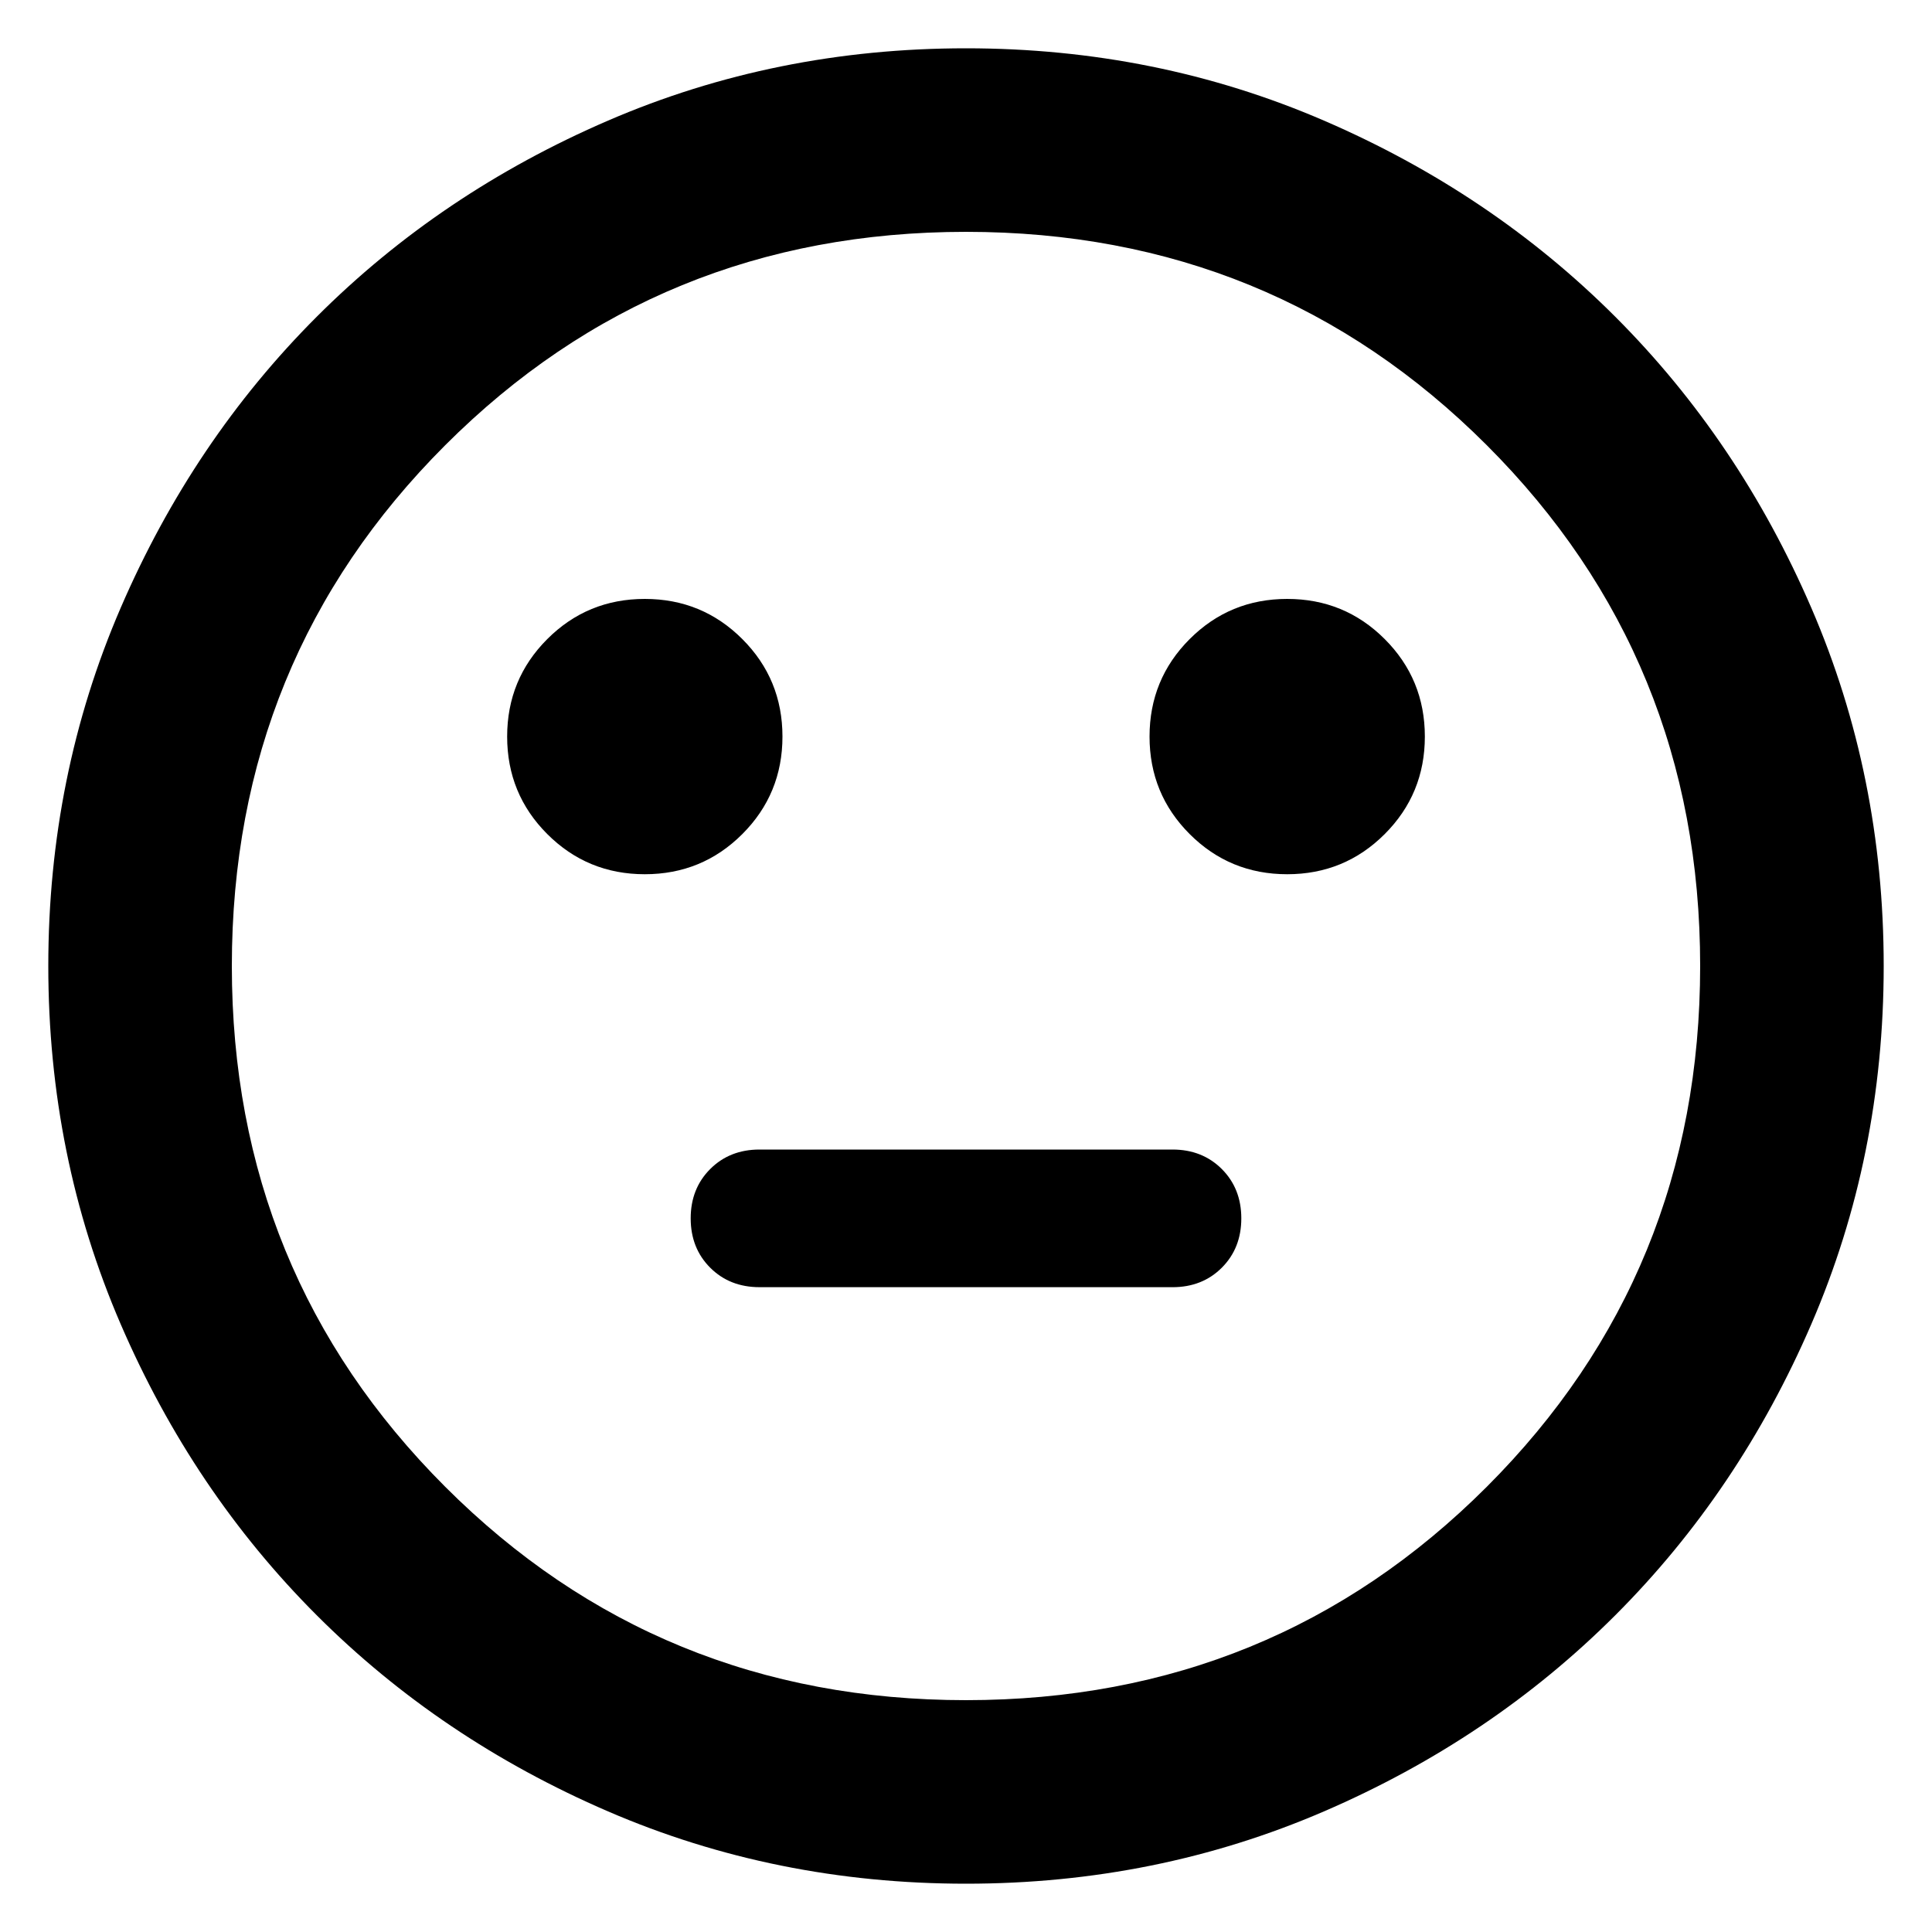
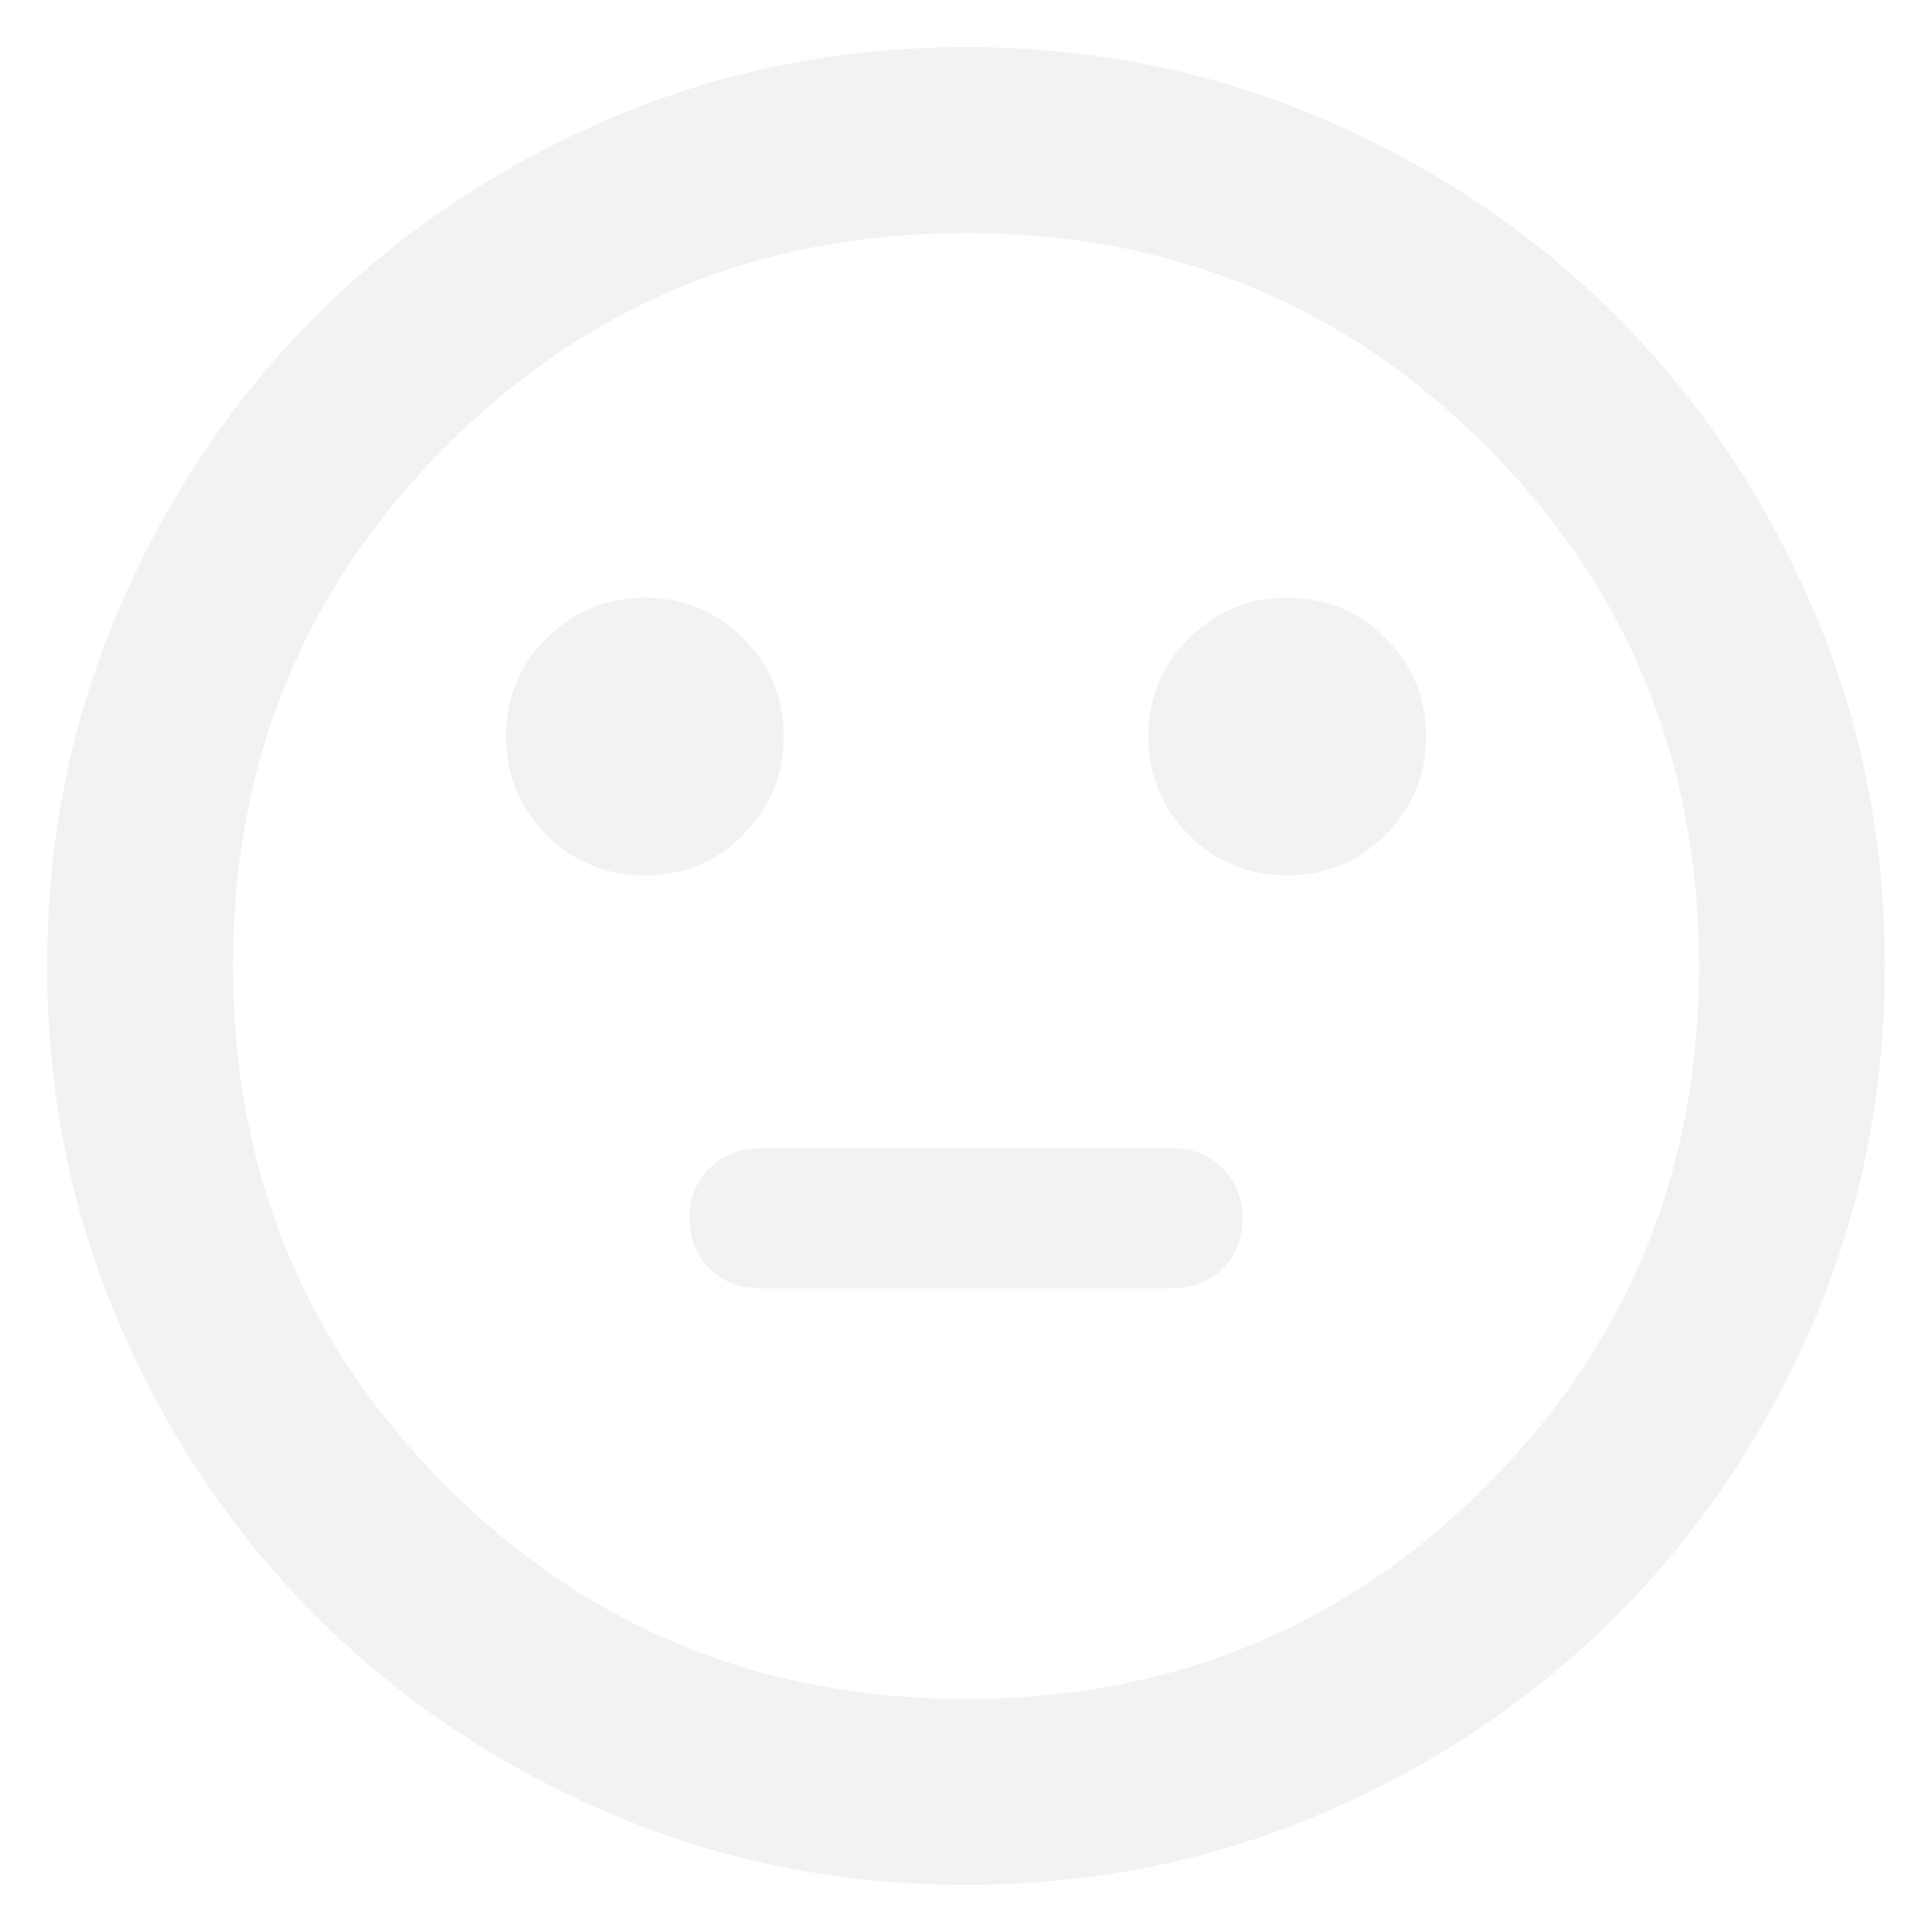
- <svg xmlns="http://www.w3.org/2000/svg" viewBox="0 0 100 100" height="1" width="1">
+ <svg xmlns="http://www.w3.org/2000/svg" viewBox="0 0 100 100" height="1" width="1" fill="#f2f2f2" stroke="#f2f2f2">
  <path d="m 66.625,45.25 q 2.969,0 5.047,-2.078 Q 73.75,41.094 73.75,38.125 73.75,35.156 71.672,33.078 69.594,31 66.625,31 63.656,31 61.578,33.078 59.5,35.156 59.5,38.125 q 0,2.969 2.078,5.047 Q 63.656,45.25 66.625,45.25 Z m -33.25,0 q 2.969,0 5.047,-2.078 Q 40.5,41.094 40.5,38.125 40.5,35.156 38.422,33.078 36.344,31 33.375,31 30.406,31 28.328,33.078 26.25,35.156 26.25,38.125 q 0,2.969 2.078,5.047 Q 30.406,45.25 33.375,45.25 Z m 5.938,21.375 h 21.375 q 1.544,0 2.553,-1.009 Q 64.25,64.606 64.25,63.062 64.25,61.519 63.241,60.509 62.231,59.5 60.688,59.5 h -21.375 q -1.544,0 -2.553,1.009 Q 35.75,61.519 35.75,63.062 q 0,1.544 1.009,2.553 1.009,1.009 2.553,1.009 z M 50,97.5 Q 40.144,97.5 31.475,93.759 22.806,90.019 16.394,83.606 9.981,77.194 6.241,68.525 2.5,59.856 2.5,50 2.5,40.144 6.241,31.475 9.981,22.806 16.394,16.394 22.806,9.981 31.475,6.241 40.144,2.5 50,2.5 q 9.856,0 18.525,3.741 8.669,3.741 15.081,10.153 6.412,6.412 10.153,15.081 Q 97.5,40.144 97.5,50 97.5,59.856 93.759,68.525 90.019,77.194 83.606,83.606 77.194,90.019 68.525,93.759 59.856,97.5 50,97.5 Z M 50,50 Z m 0,38 Q 65.912,88 76.956,76.956 88,65.912 88,50 88,34.087 76.956,23.044 65.912,12 50,12 34.087,12 23.044,23.044 12,34.087 12,50 12,65.912 23.044,76.956 34.087,88 50,88 Z" style="stroke-width:0.119" />
</svg>
